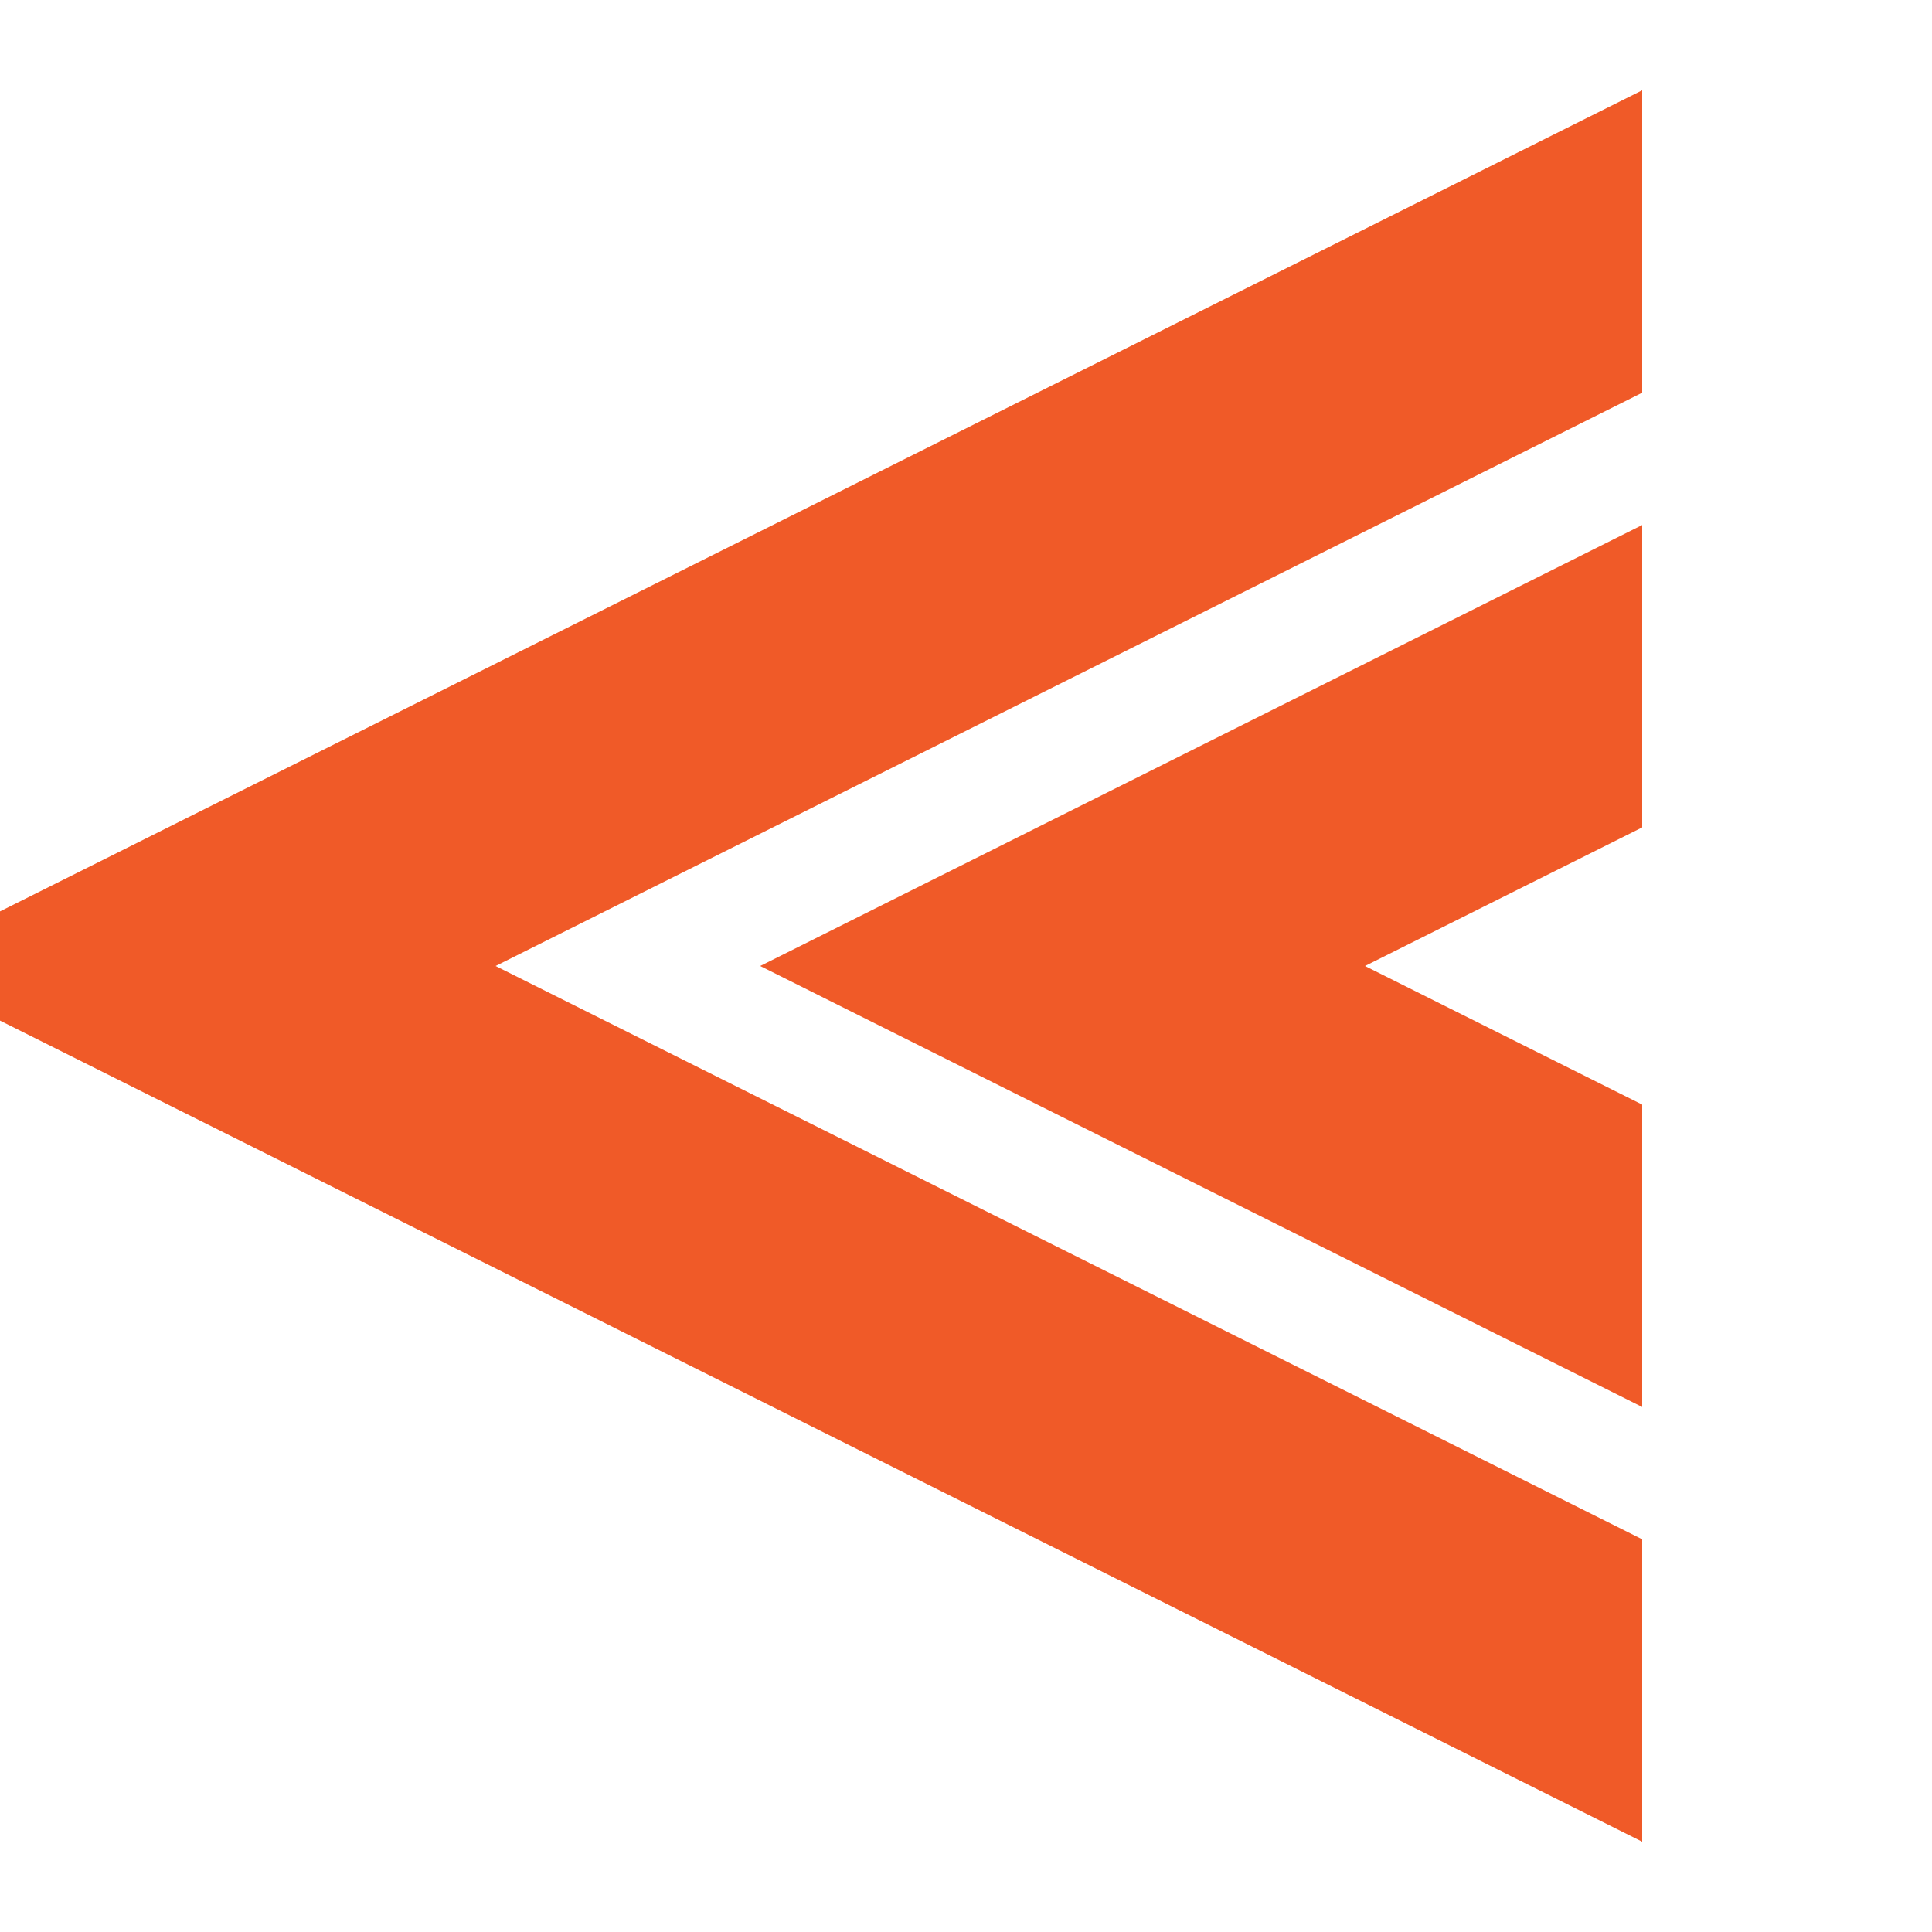
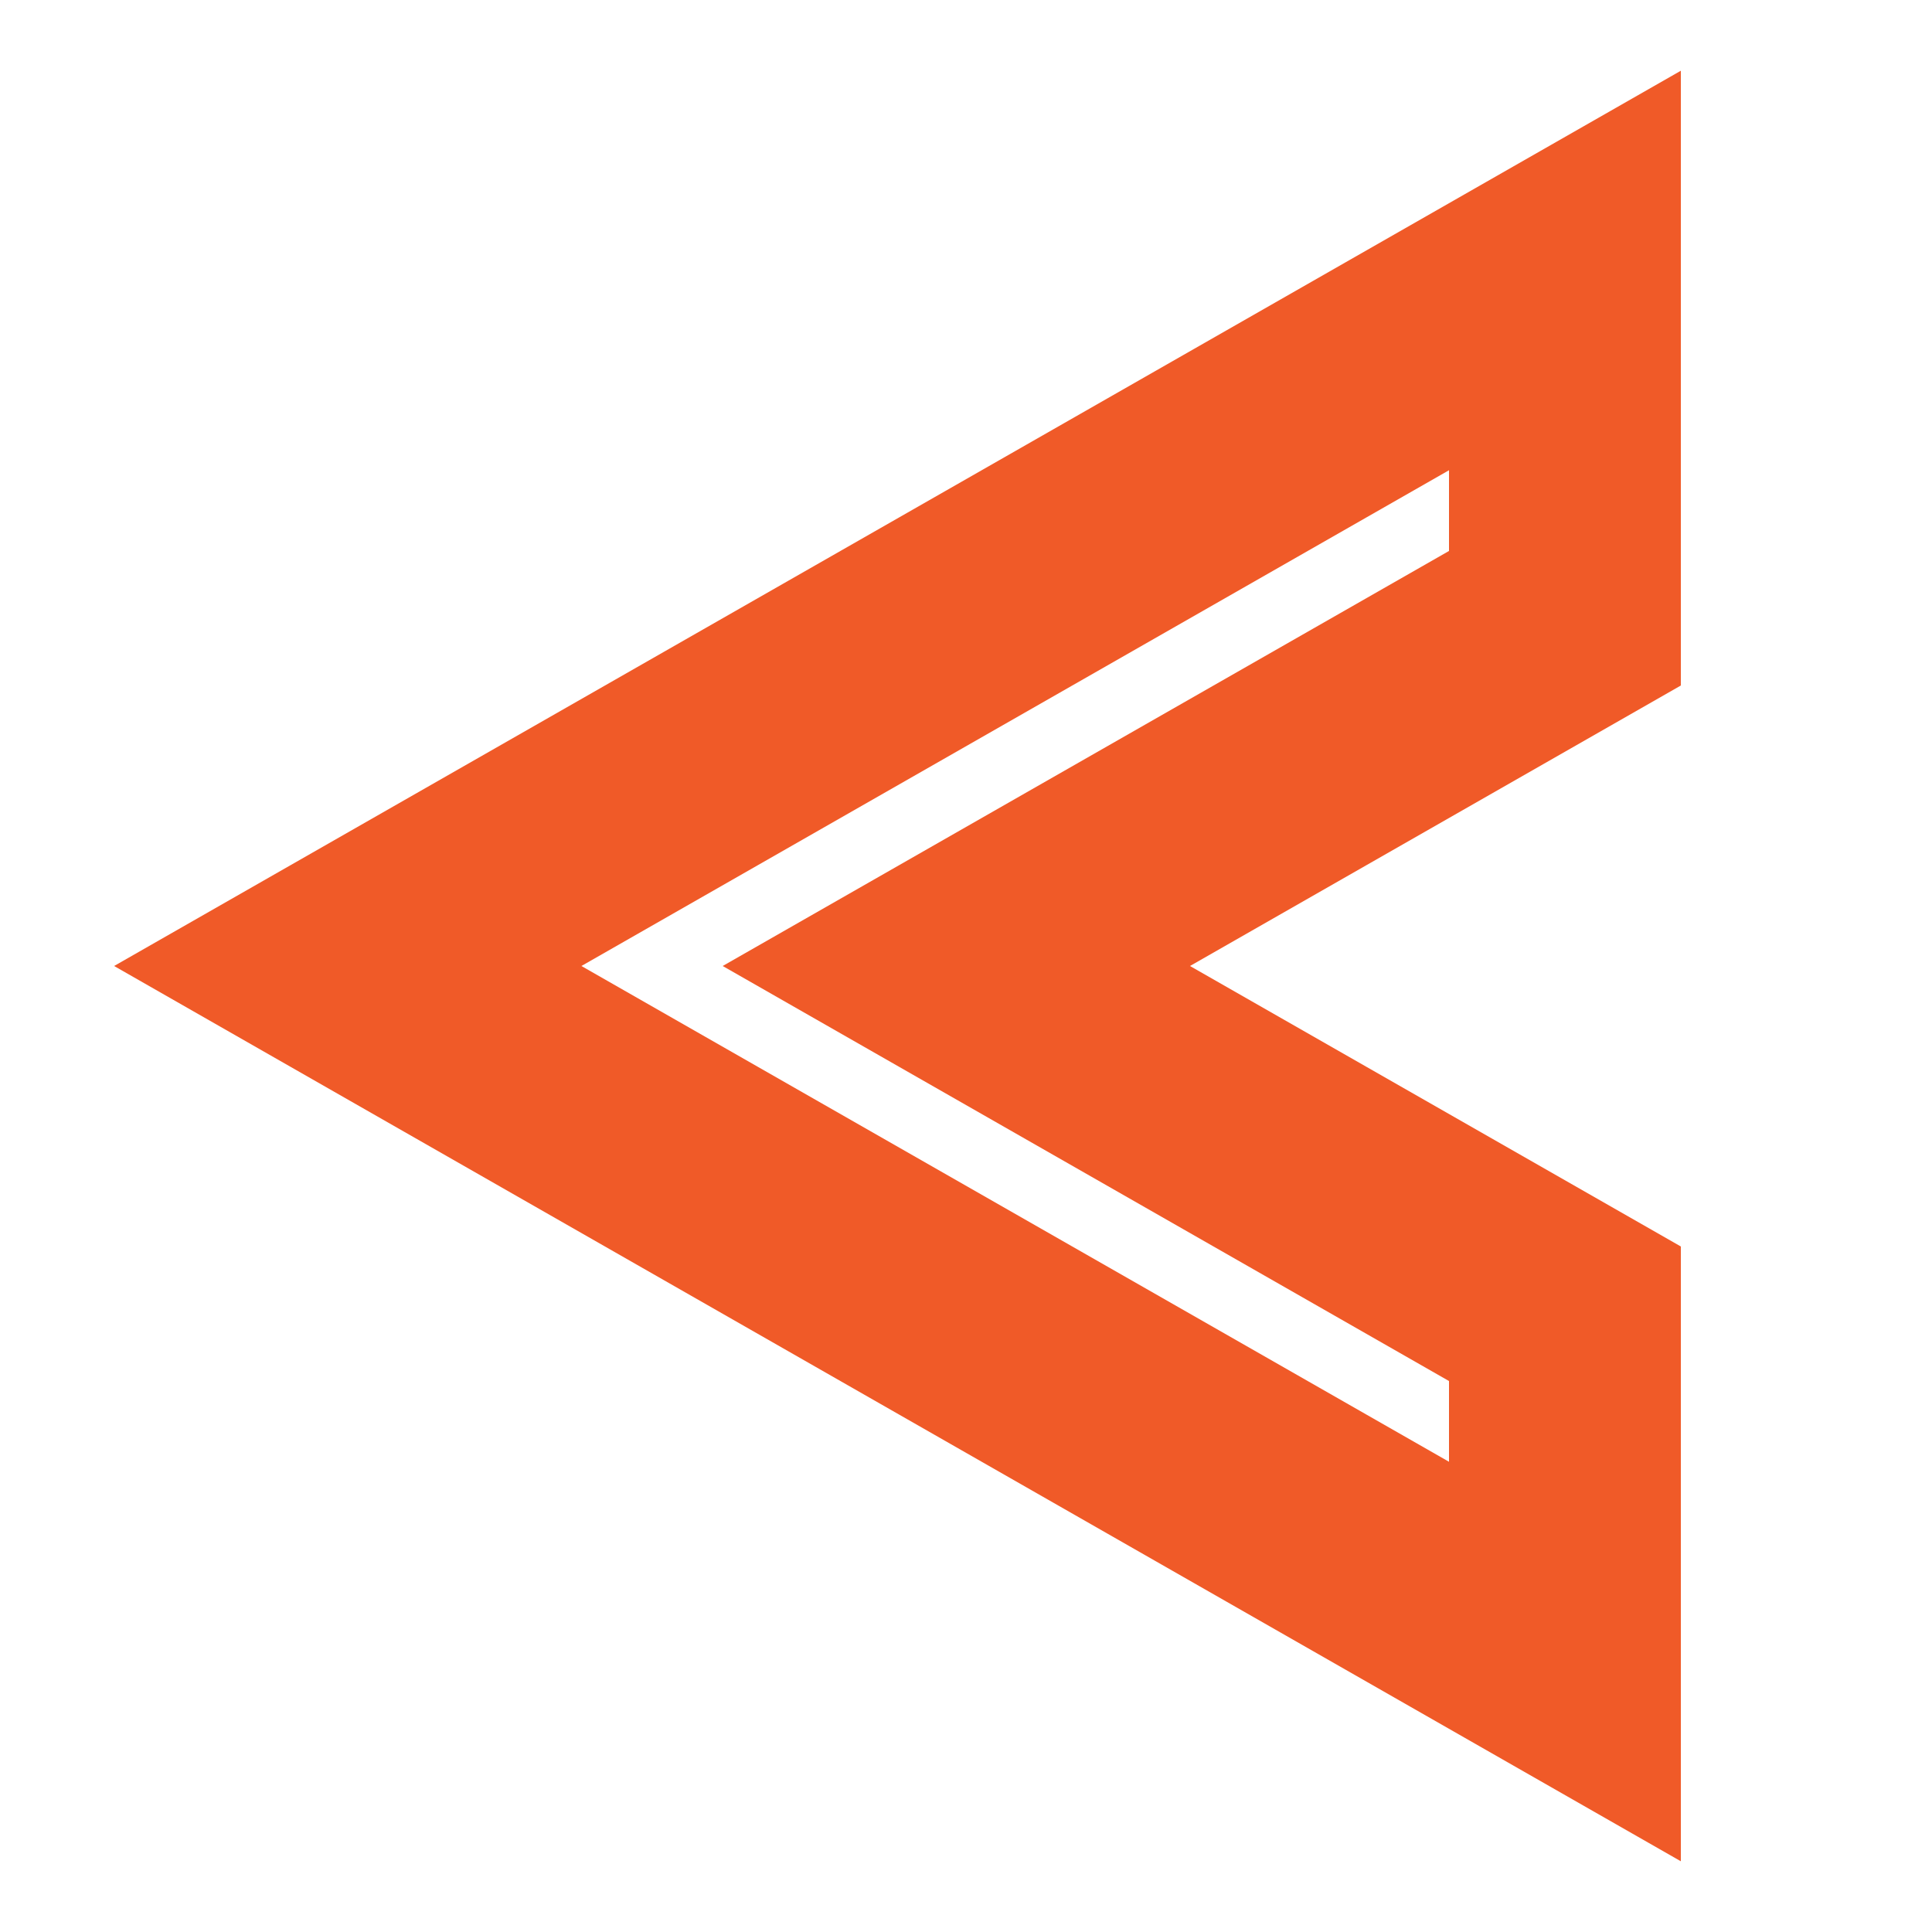
<svg xmlns="http://www.w3.org/2000/svg" width="64" height="64" viewBox="0 0 100 100" fill="none">
-   <g clip-path="url(#clip0)">
-     <path d="M 110 0 L 10 50 L 110 100" stroke="#F05A28" stroke-width="14" stroke-linejoin="miter" stroke-miterlimit="10" />
-     <path d="M 110 22.5 L 55 50 L 110 77.5" stroke="#F05A28" stroke-width="14" stroke-linejoin="miter" stroke-miterlimit="10" />
-   </g>
-   <defs>
-     <clipPath id="clip0">
-       <rect x="0" y="0" width="85" height="100" />
-     </clipPath>
-   </defs>
+   <path d="M 18 50 L 81 14 L 81 32 L 49.5 50 L 81 68 L 81 86 Z" stroke="#F05A28" stroke-width="12" stroke-linejoin="miter" stroke-miterlimit="10" />
</svg>
